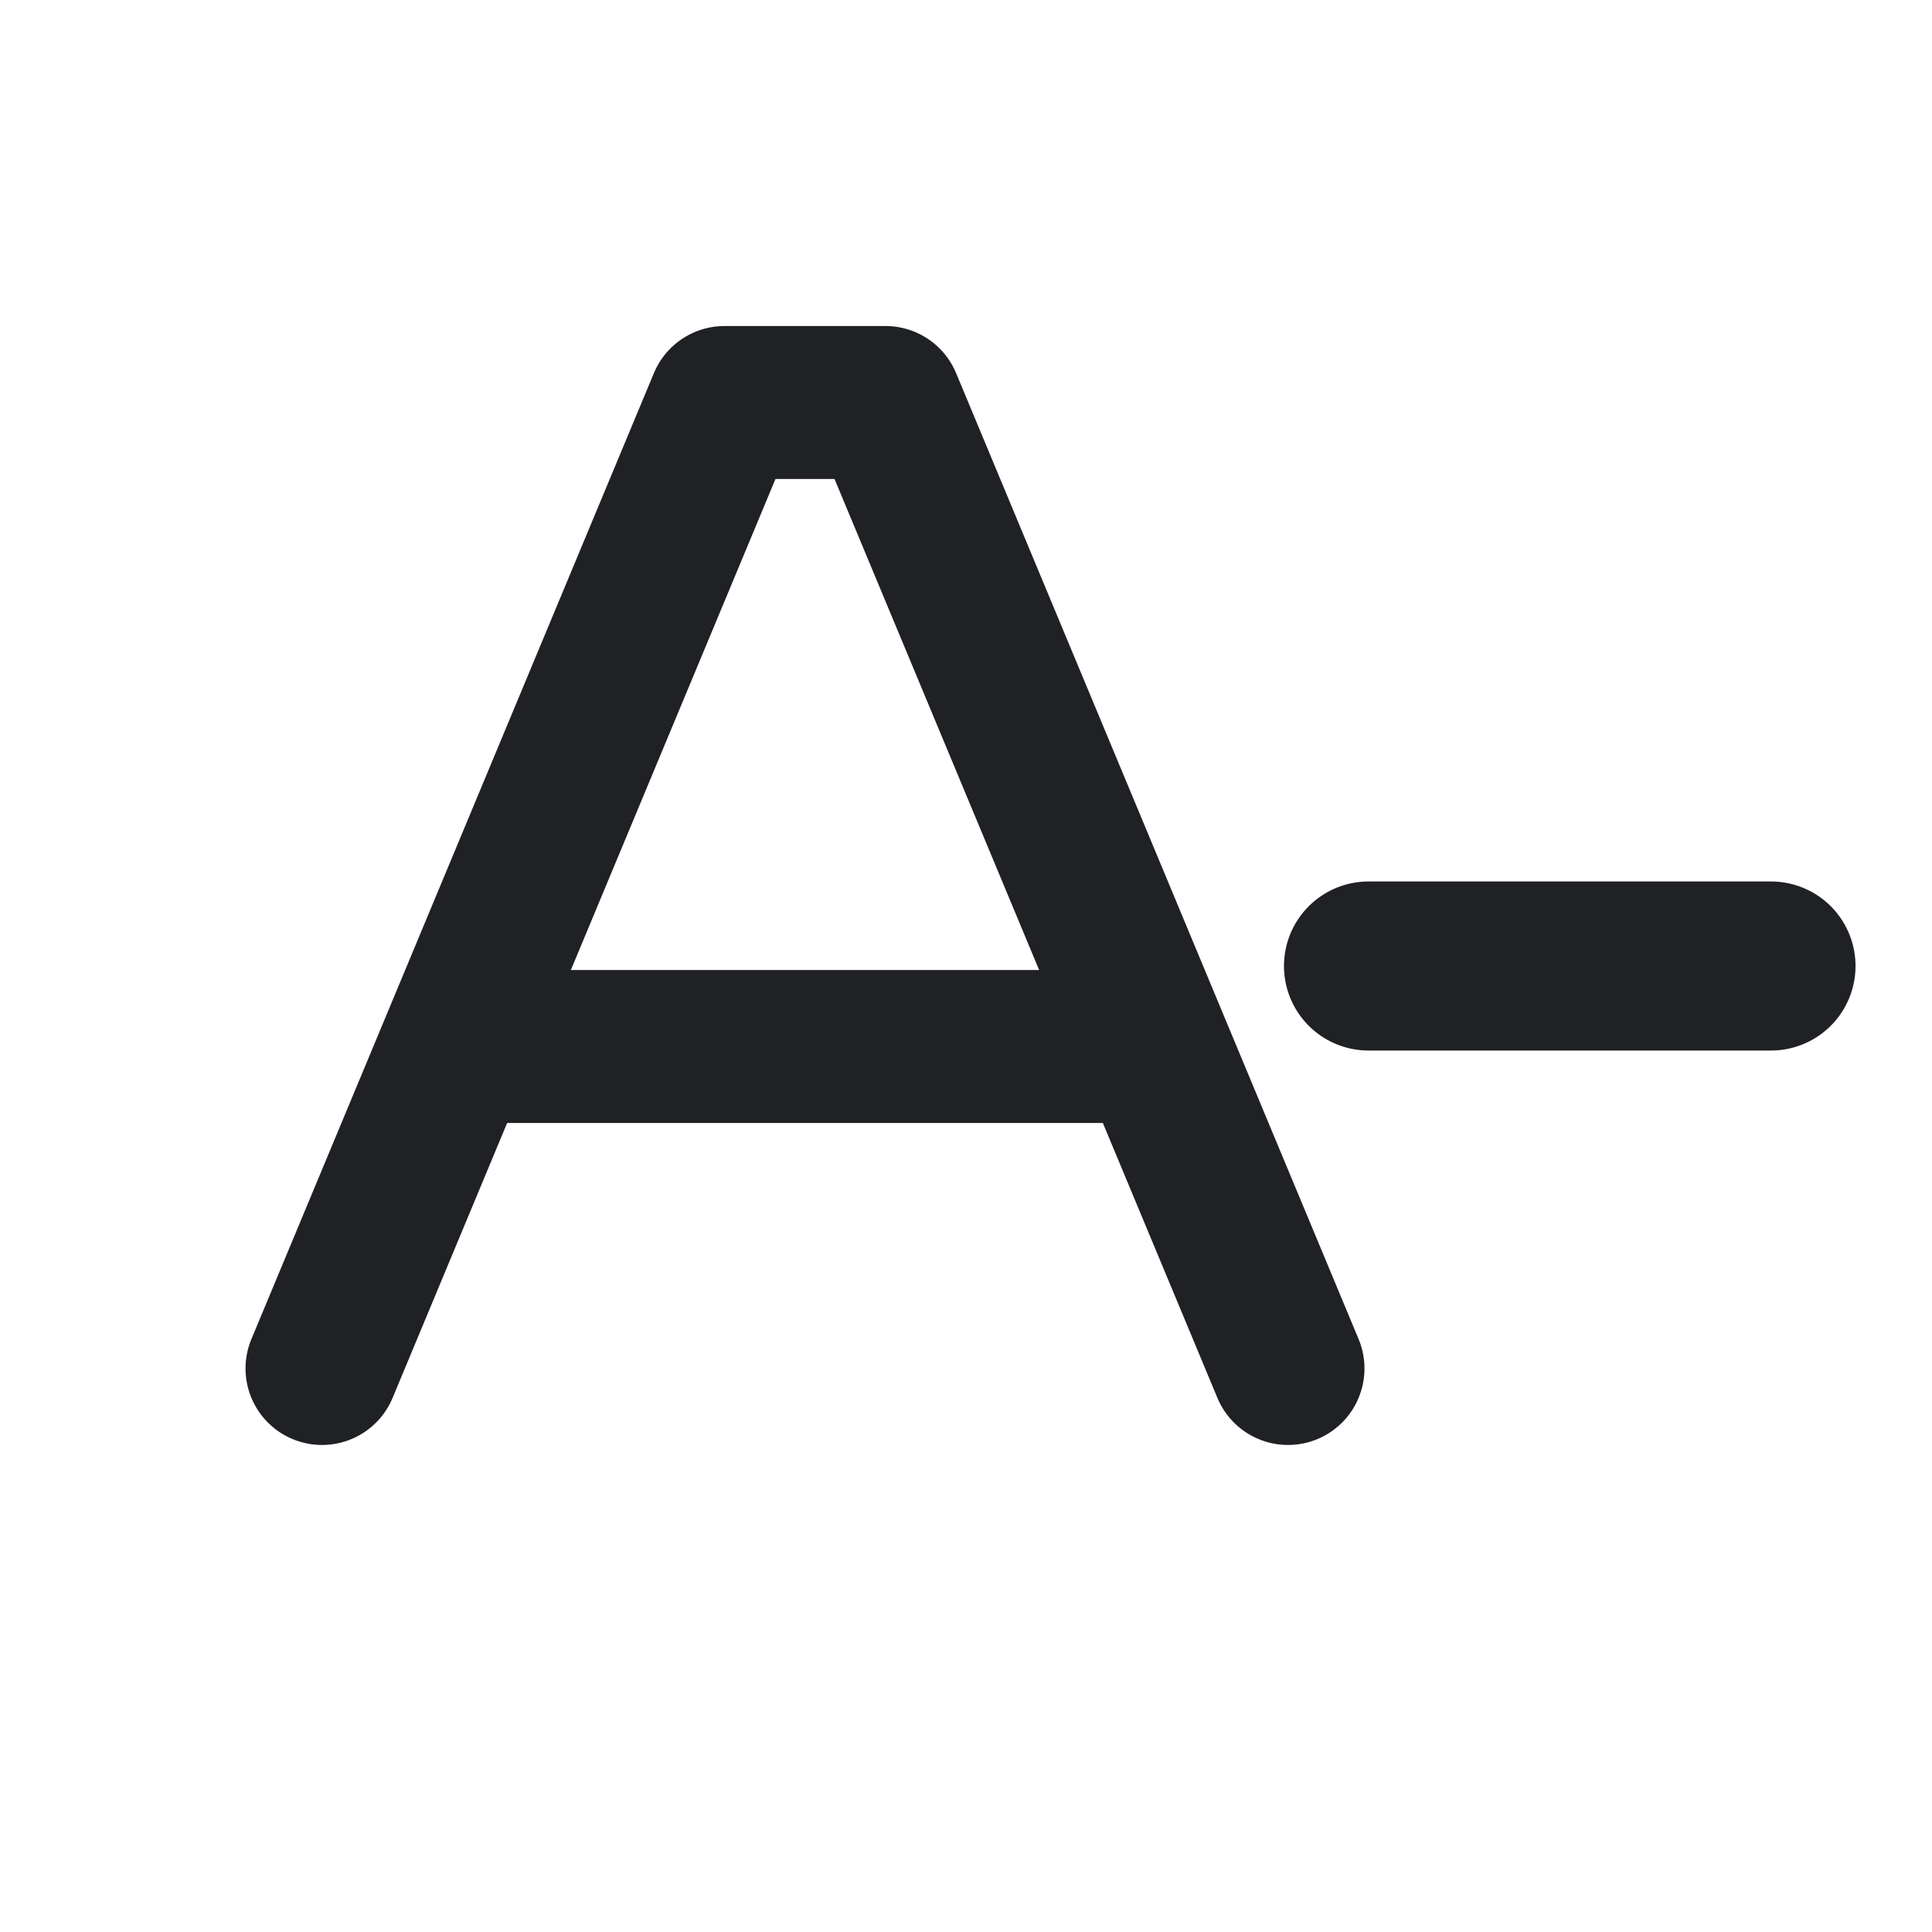
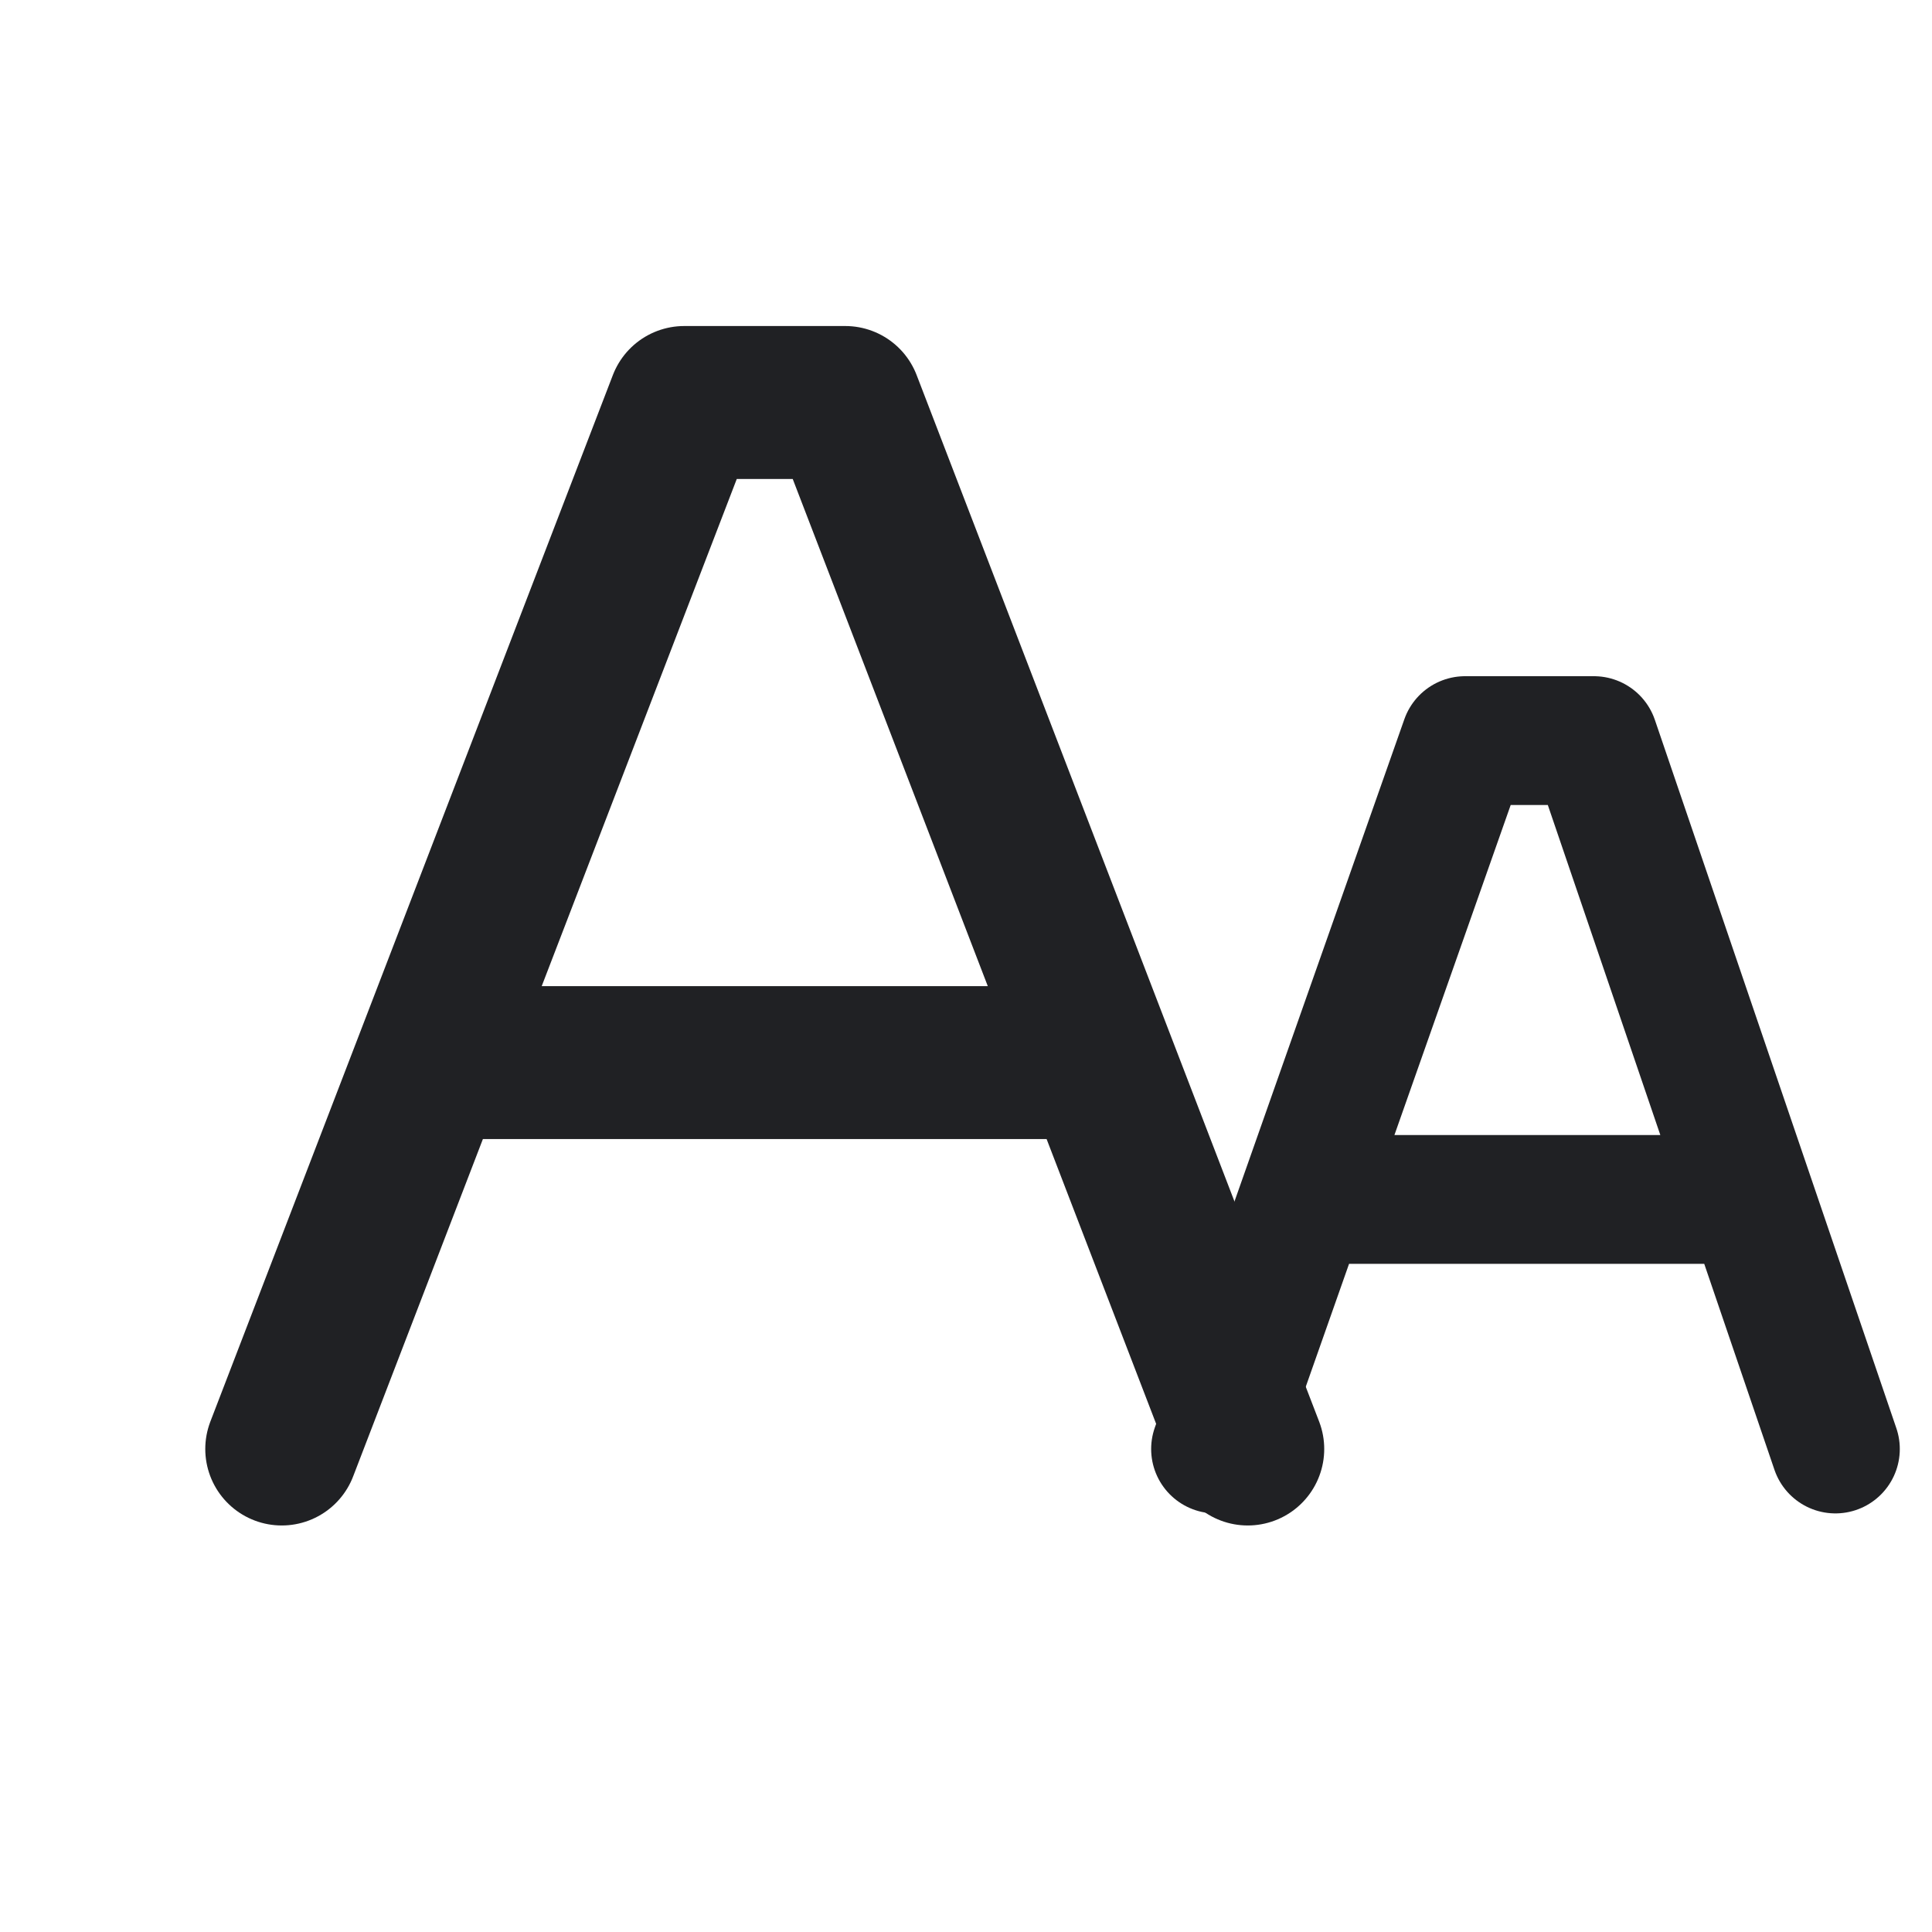
- <svg xmlns="http://www.w3.org/2000/svg" viewBox="0 0 24 24">
-   <path d="M4 17 9 5h2l5 12M6 13h8" fill="none" stroke="#202124" stroke-width="1.9" stroke-linecap="round" stroke-linejoin="round" />
-   <path d="M17 12h5" fill="none" stroke="#202124" stroke-width="2.1" stroke-linecap="round" />
+ <svg xmlns="http://www.w3.org/2000/svg" viewBox="0 0 24 24" fill="none">
+   <path d="M3.5 18 8.5 5h2L15.5 18M5.7 13.2h7.6" stroke="#202124" stroke-width="1.9" stroke-linecap="round" stroke-linejoin="round" />
+   <path d="M15.1 18 18.2 9.2h1.6l3 8.8M16.4 14.9h5.1" stroke="#202124" stroke-width="1.6" stroke-linecap="round" stroke-linejoin="round" />
</svg>
